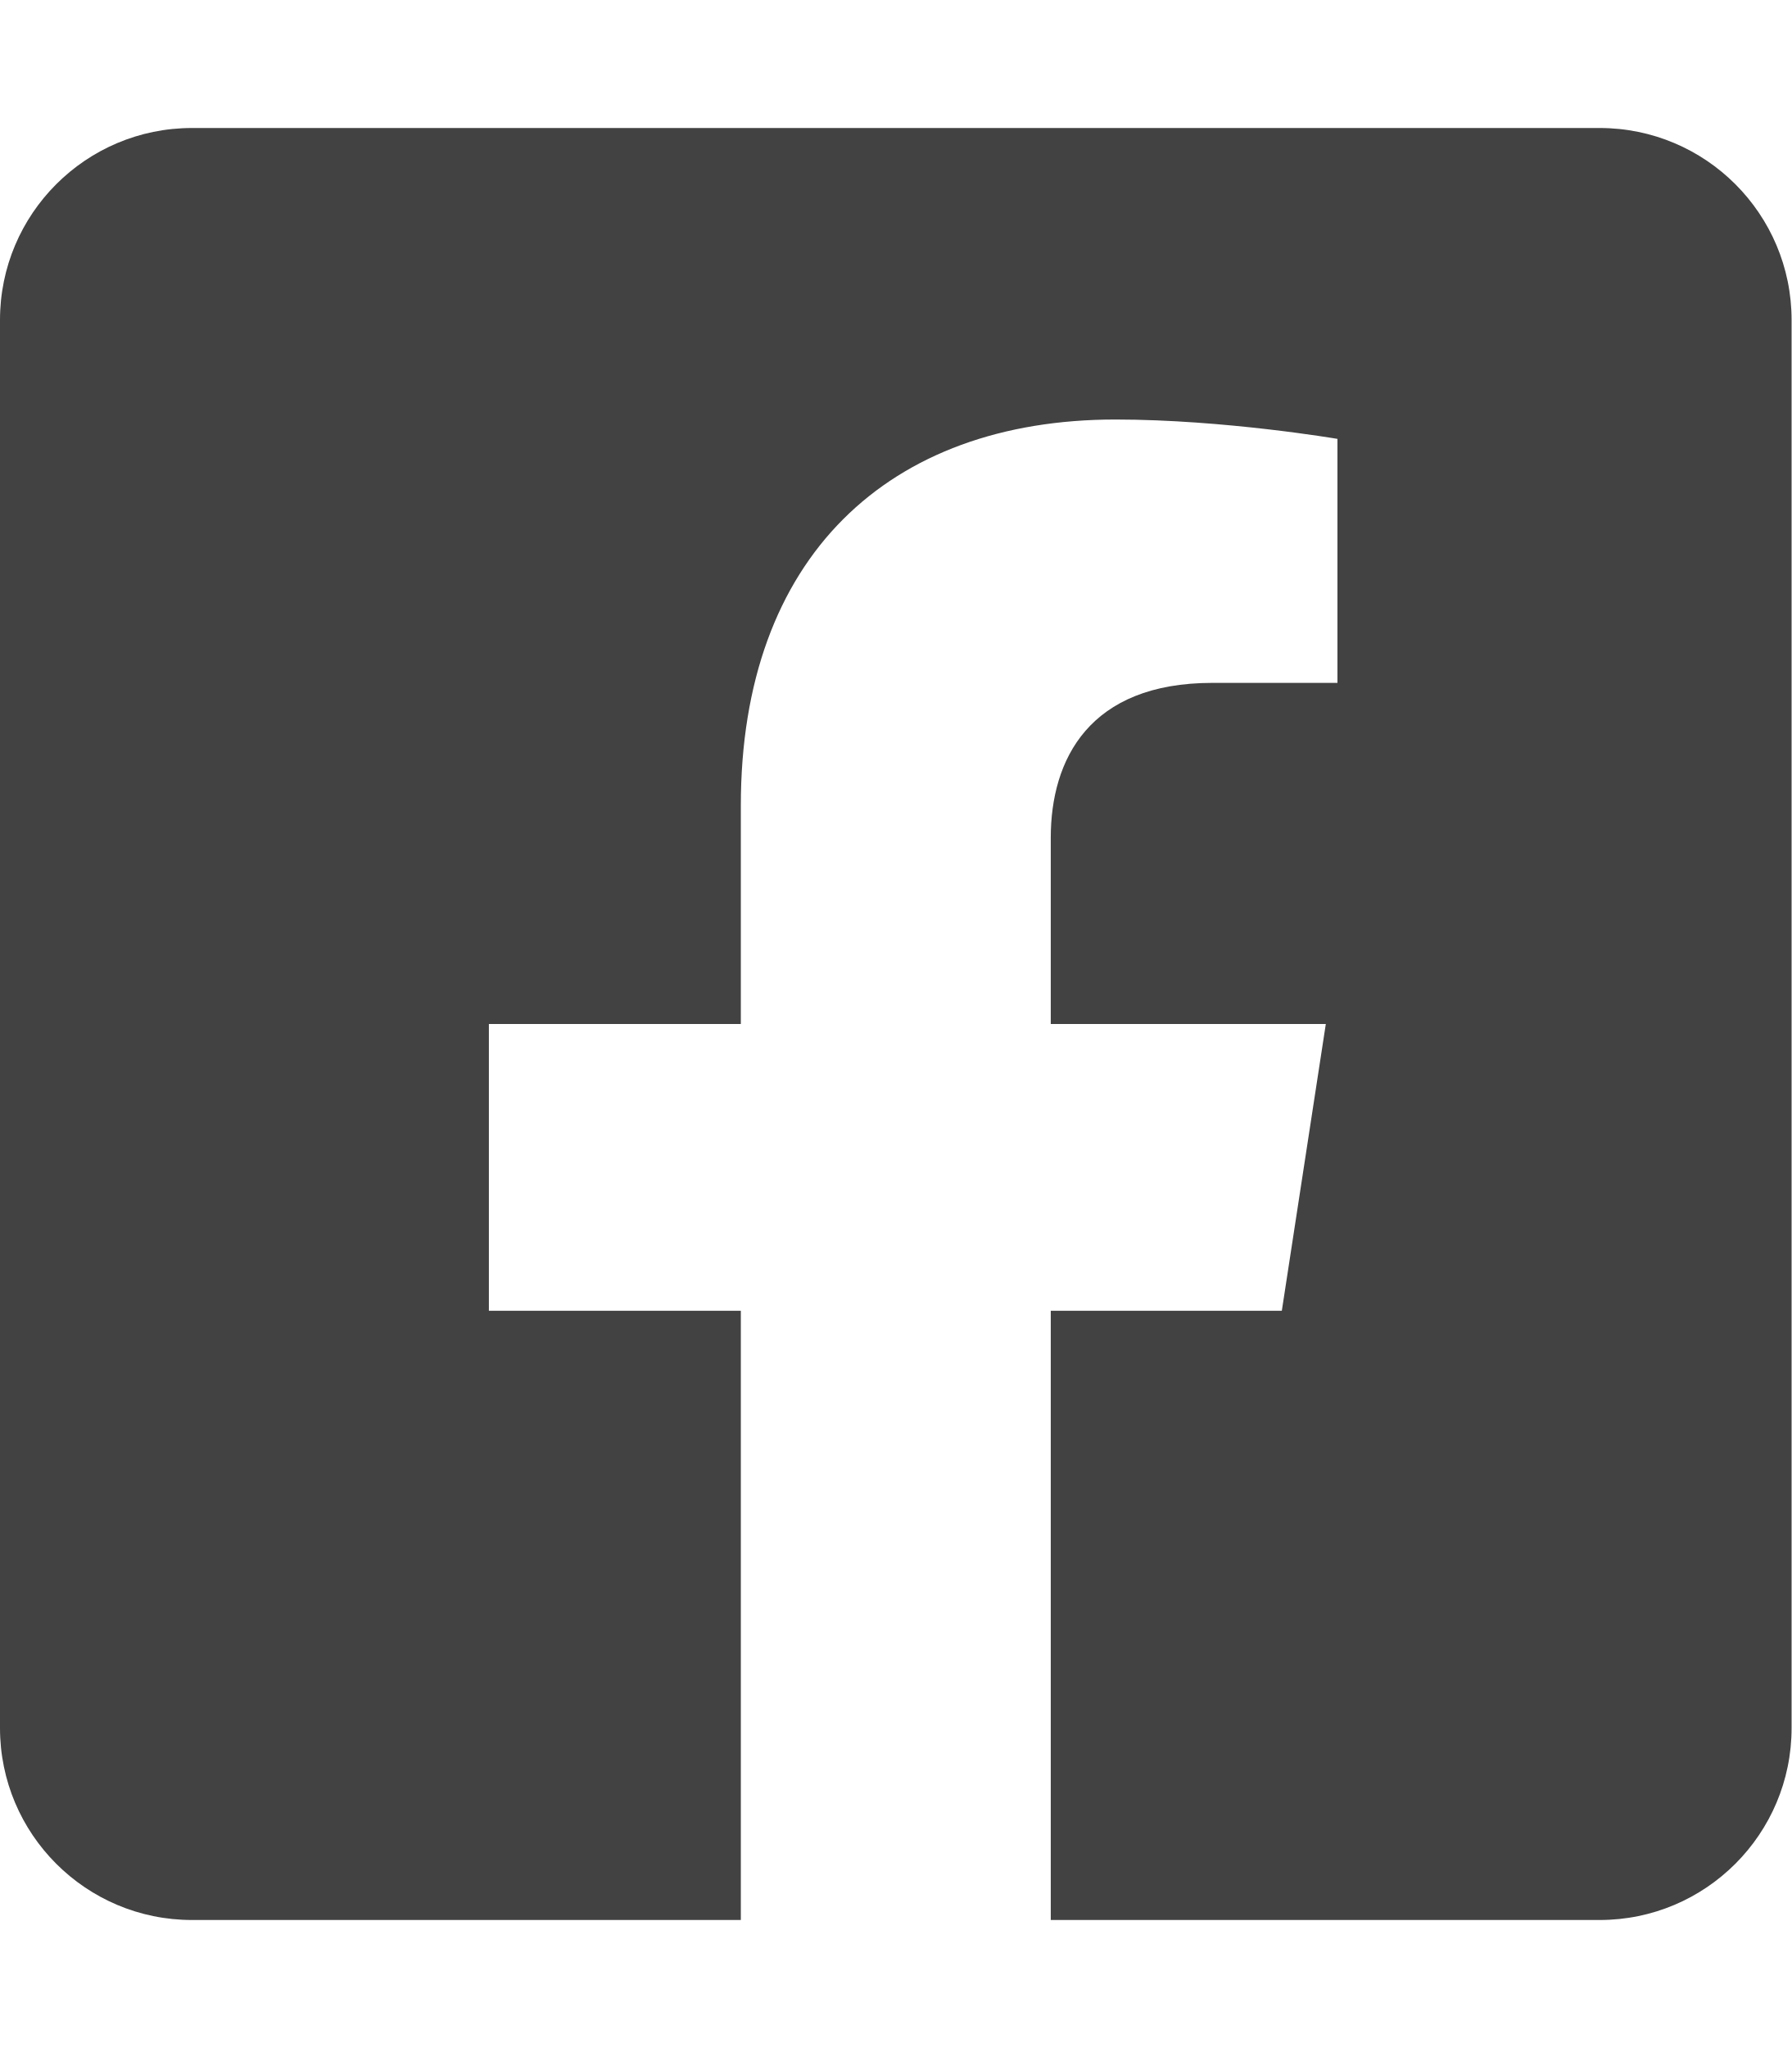
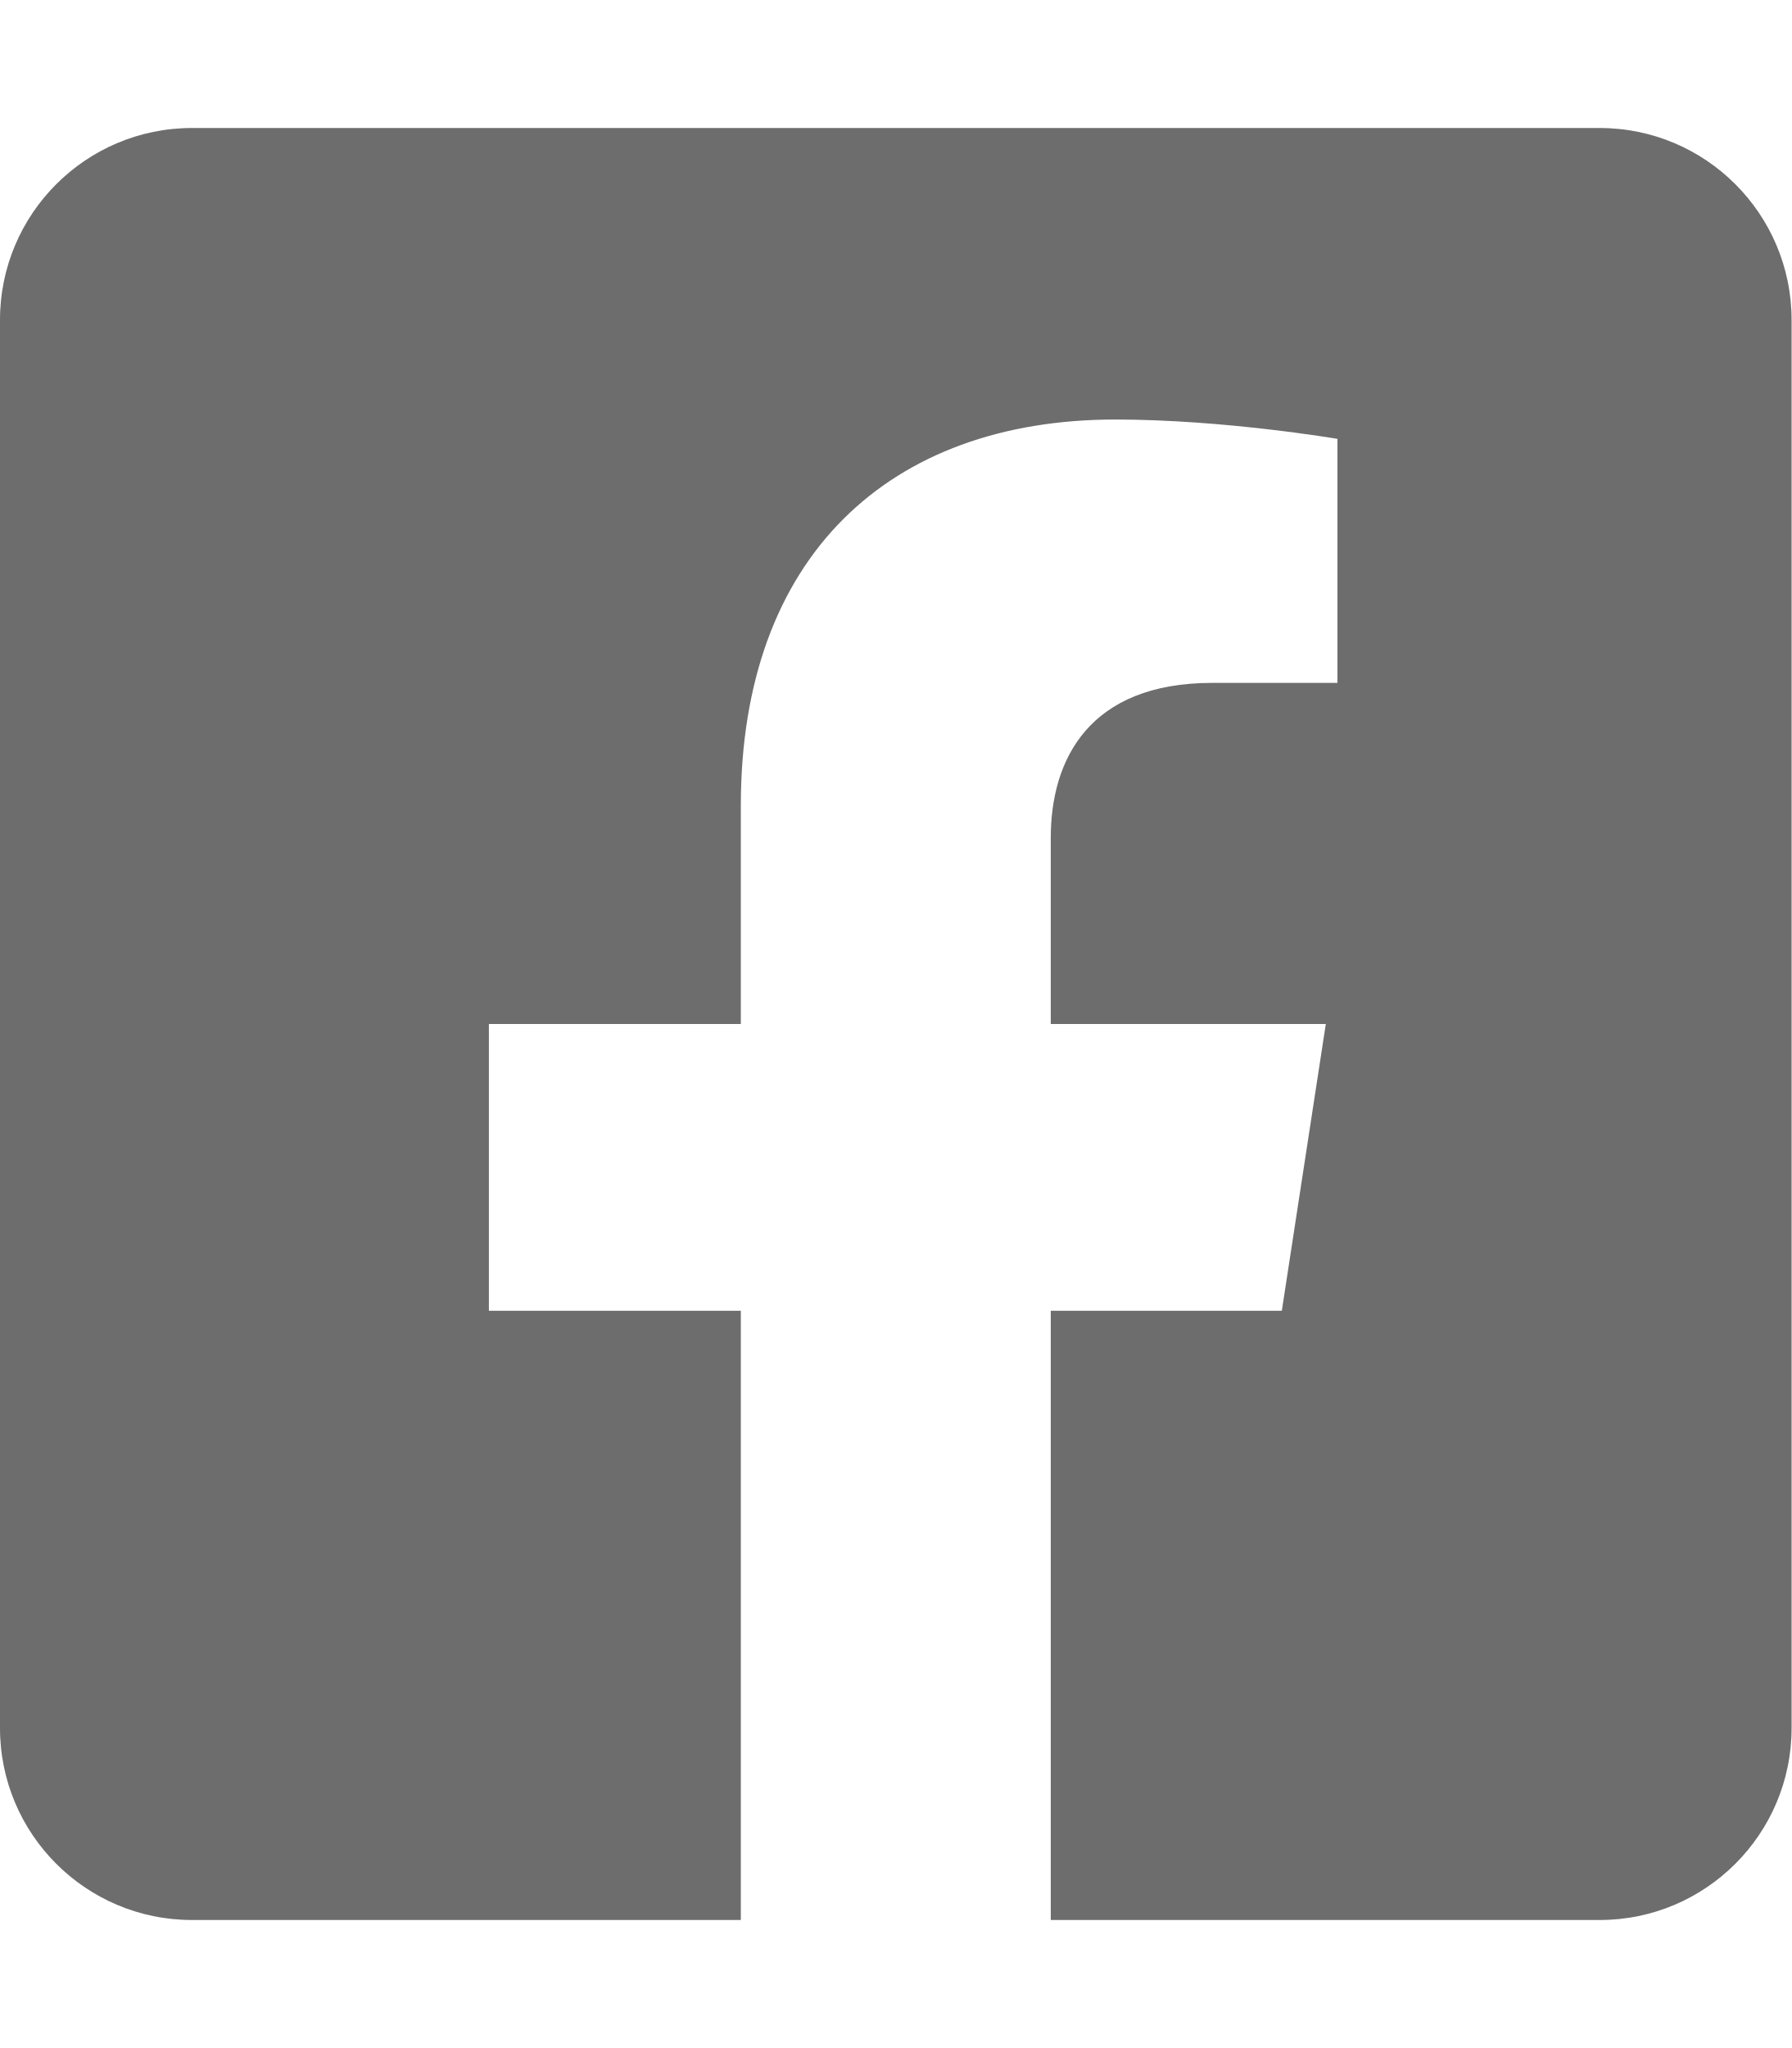
- <svg xmlns="http://www.w3.org/2000/svg" aria-hidden="true" focusable="false" data-prefix="fab" data-icon="facebook-square" class="svg-inline--fa fa-facebook-square fa-w-14" role="img" viewBox="0 0 448 512" style="color:#424242">
+ <svg xmlns="http://www.w3.org/2000/svg" aria-hidden="true" focusable="false" data-prefix="fab" data-icon="facebook-square" class="svg-inline--fa fa-facebook-square fa-w-14" role="img" viewBox="0 0 448 512" style="color:#6d6d6d">
  <path fill="currentColor" d="M400 32H48A48 48 0 0 0 0 80v352a48 48 0 0 0 48 48h137.25V327.69h-63V256h63v-54.64c0-62.15 37-96.48 93.67-96.48 27.14 0 55.52 4.84 55.52 4.84v61h-31.27c-30.81 0-40.42 19.12-40.42 38.73V256h68.78l-11 71.69h-57.78V480H400a48 48 0 0 0 48-48V80a48 48 0 0 0-48-48z">
</path>
</svg>
